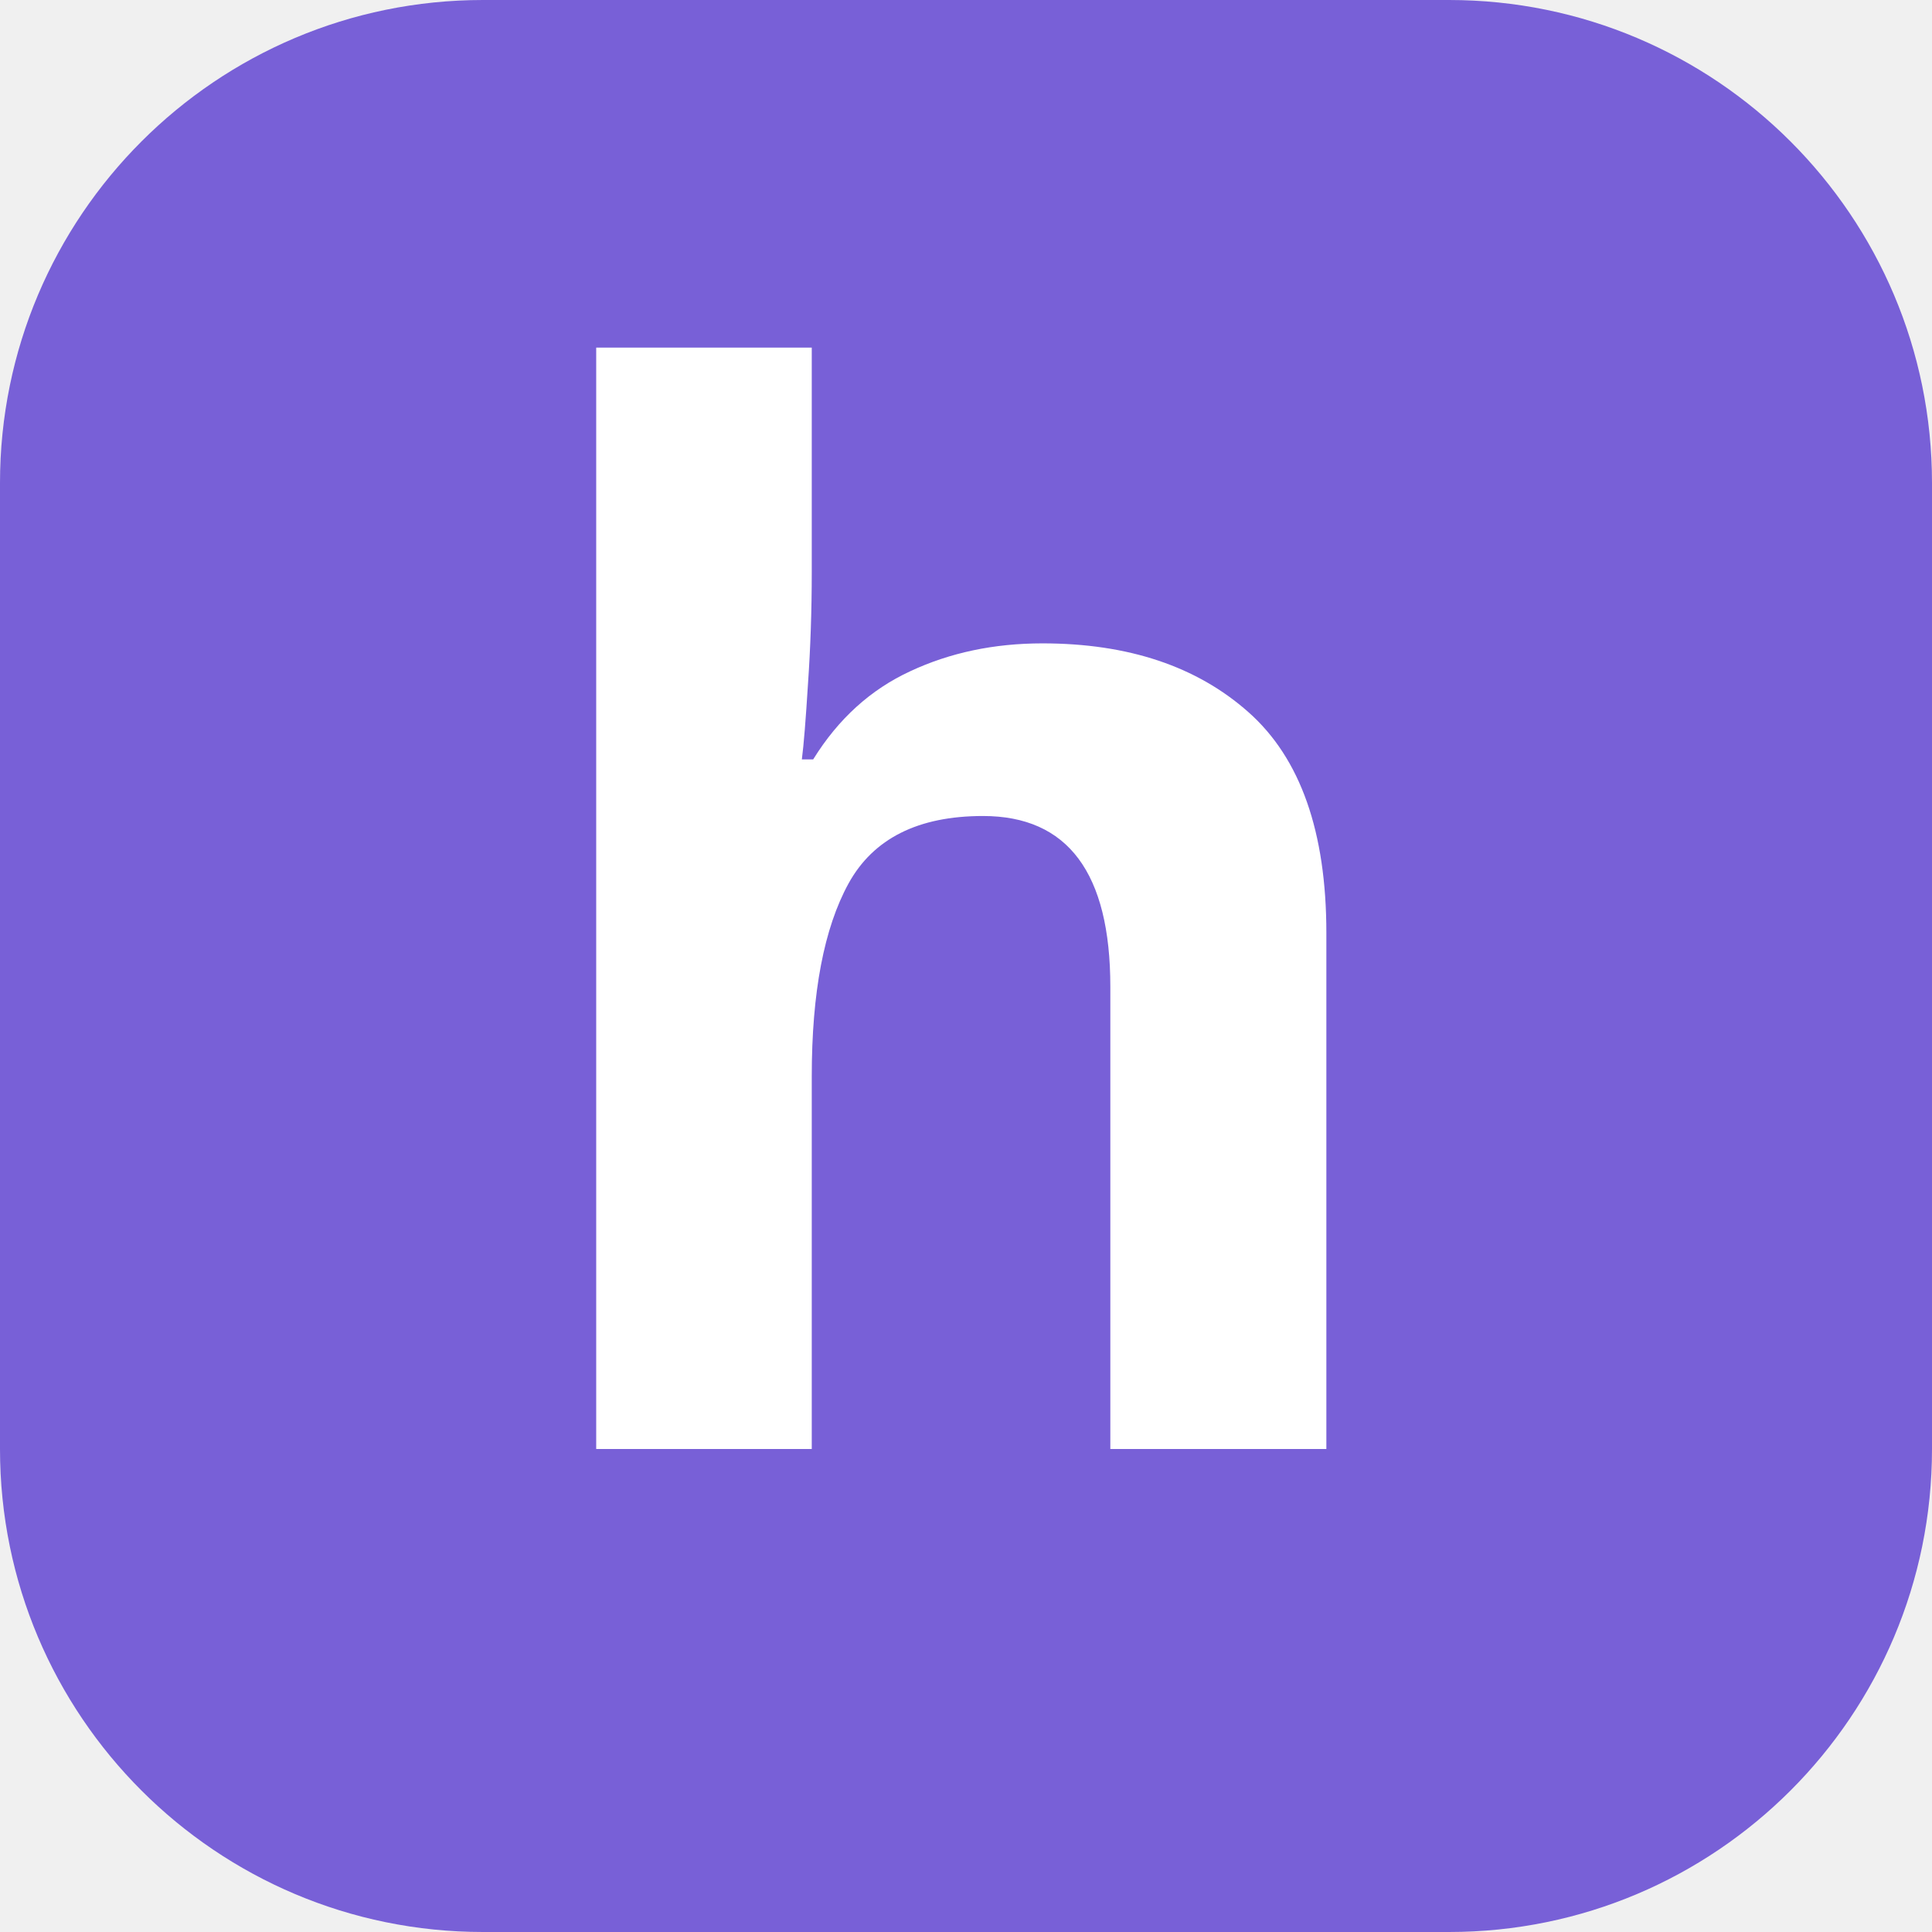
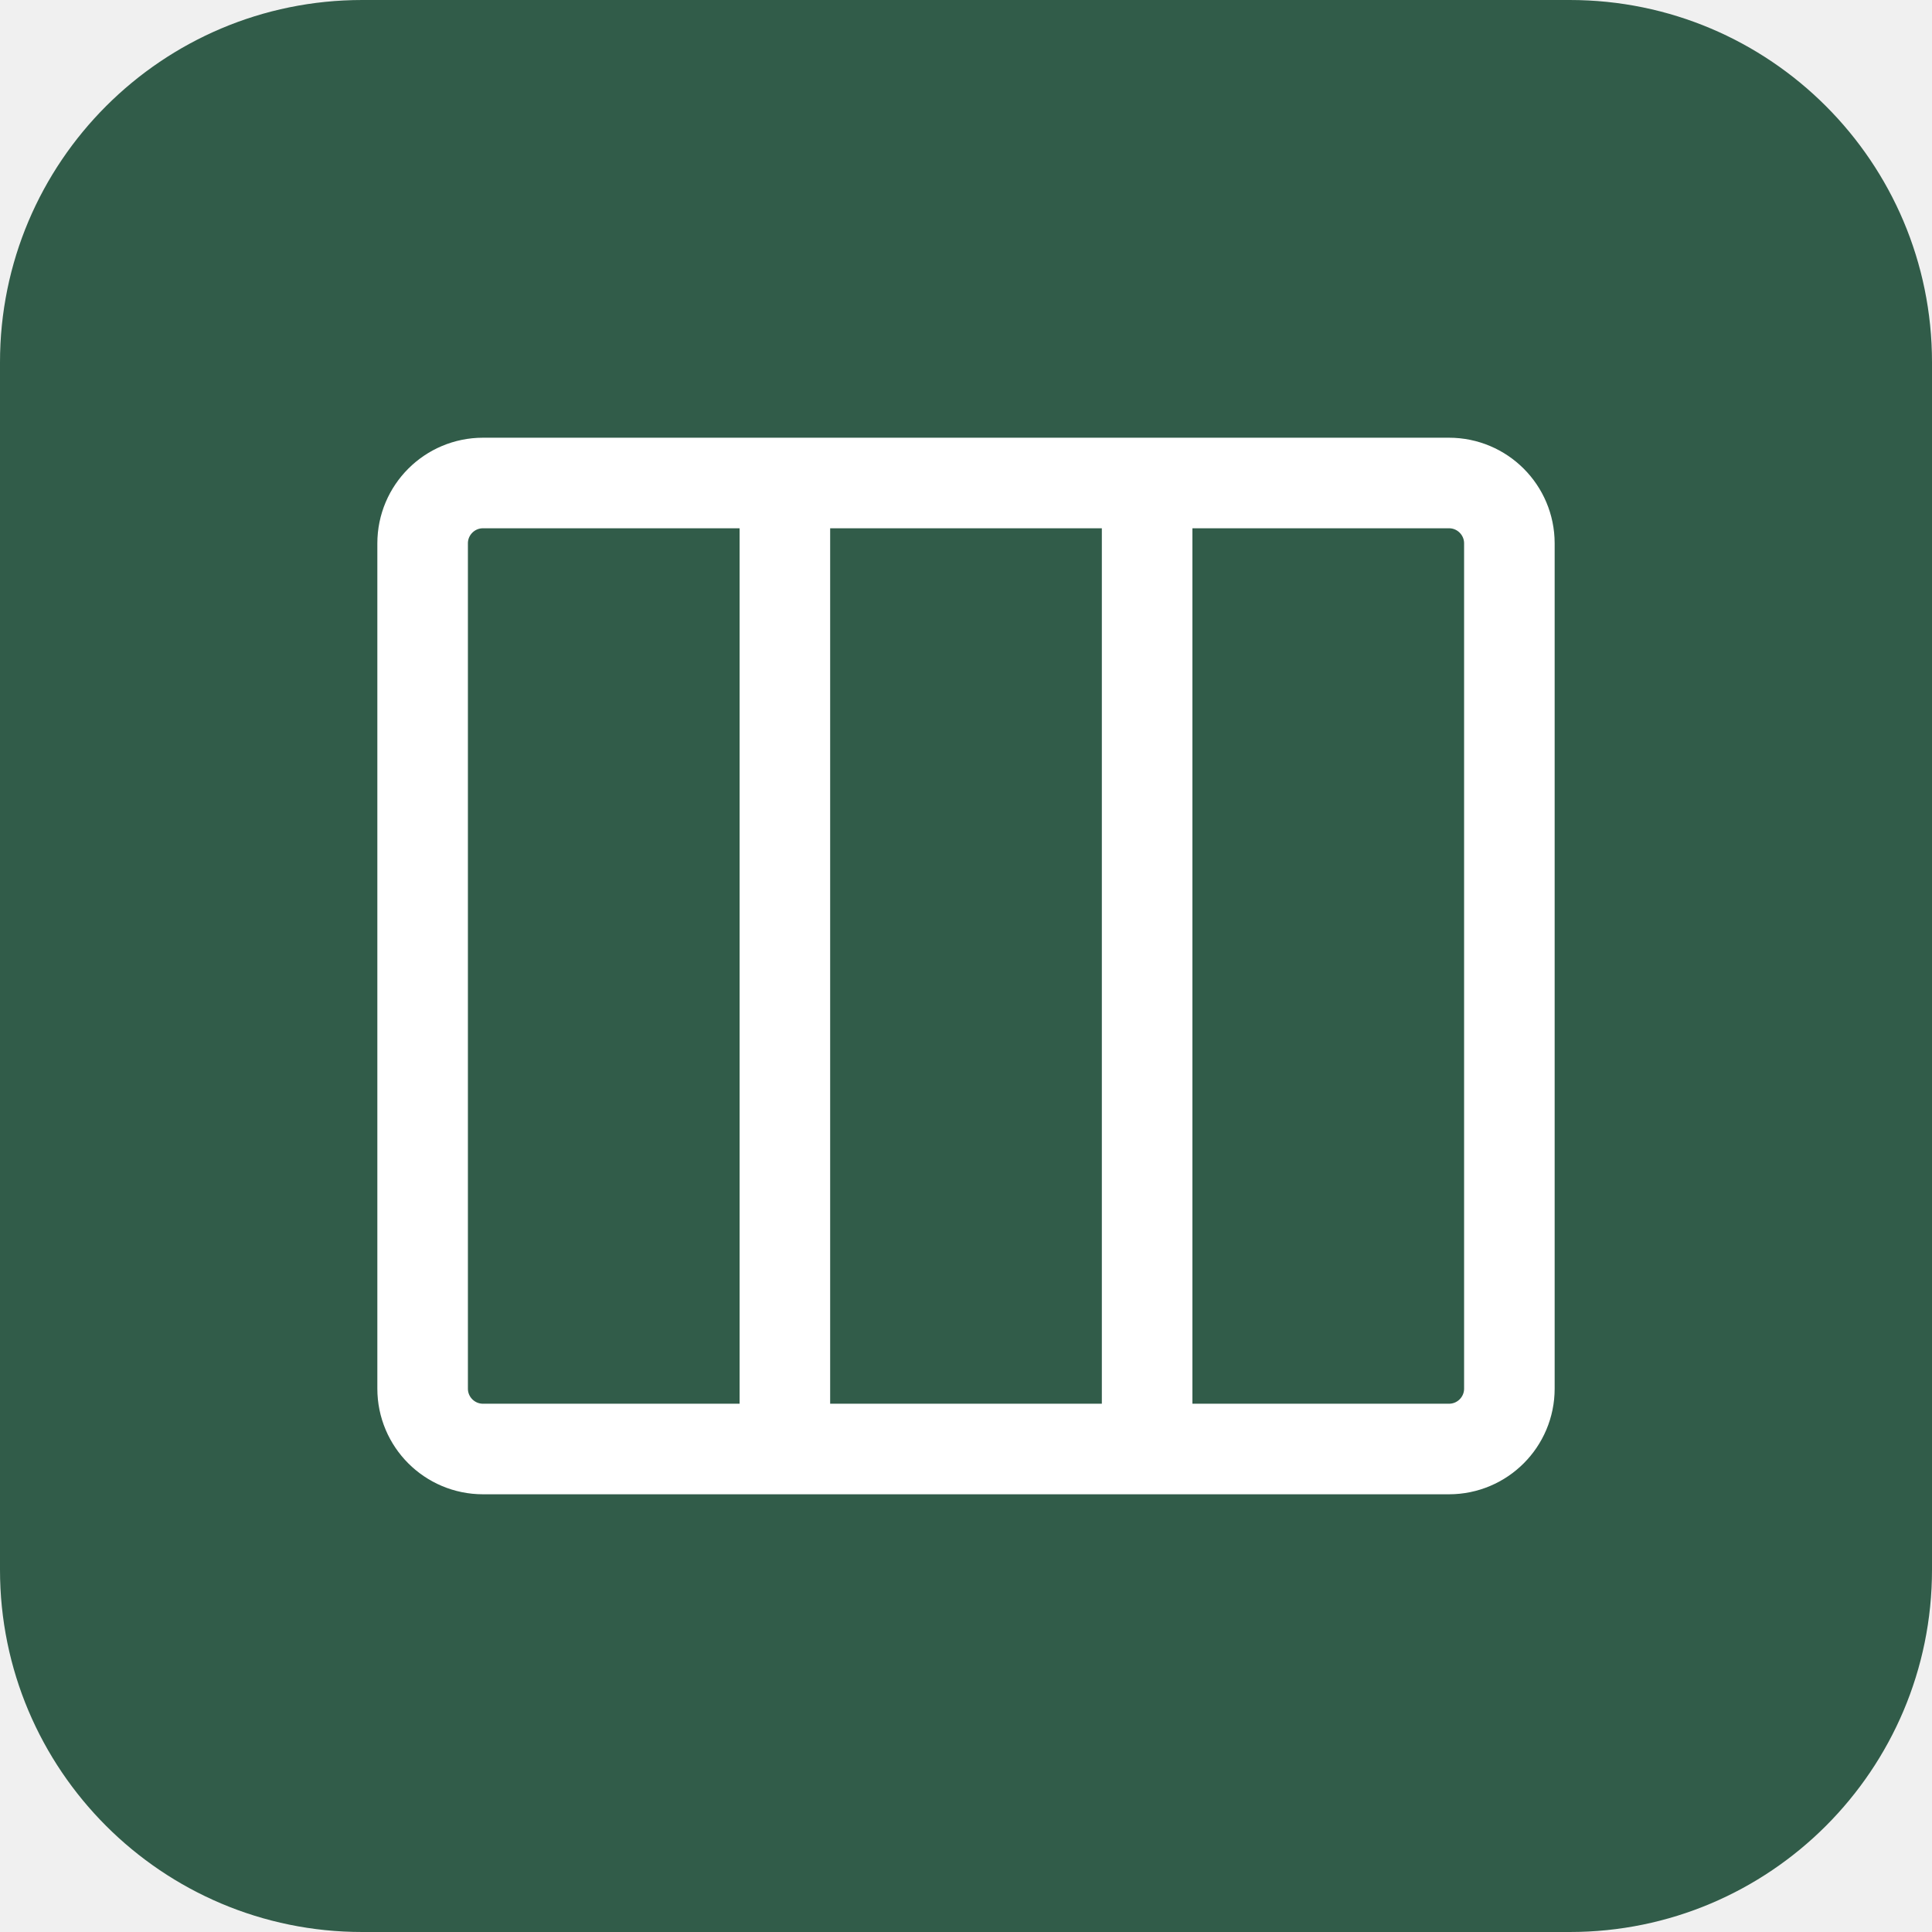
- <svg xmlns="http://www.w3.org/2000/svg" viewBox="0 0 64 64">
-   <rect width="64" height="64" rx="16" fill="#7860d7" />
-   <text x="16" y="48" fill="white" font-family="sans-serif" font-size="48" font-weight="700">h</text>
+ <svg xmlns="http://www.w3.org/2000/svg" viewBox="0 0 32 32">
+   <rect width="32" height="32" rx="6" fill="#315c49" />
+   <g stroke="#fff" stroke-width="1.5" fill="none">
+     <rect x="7" y="8" width="18" height="16" rx="1" />
+     <path d="M13 8v16M19 8v16" />
+   </g>
</svg>
